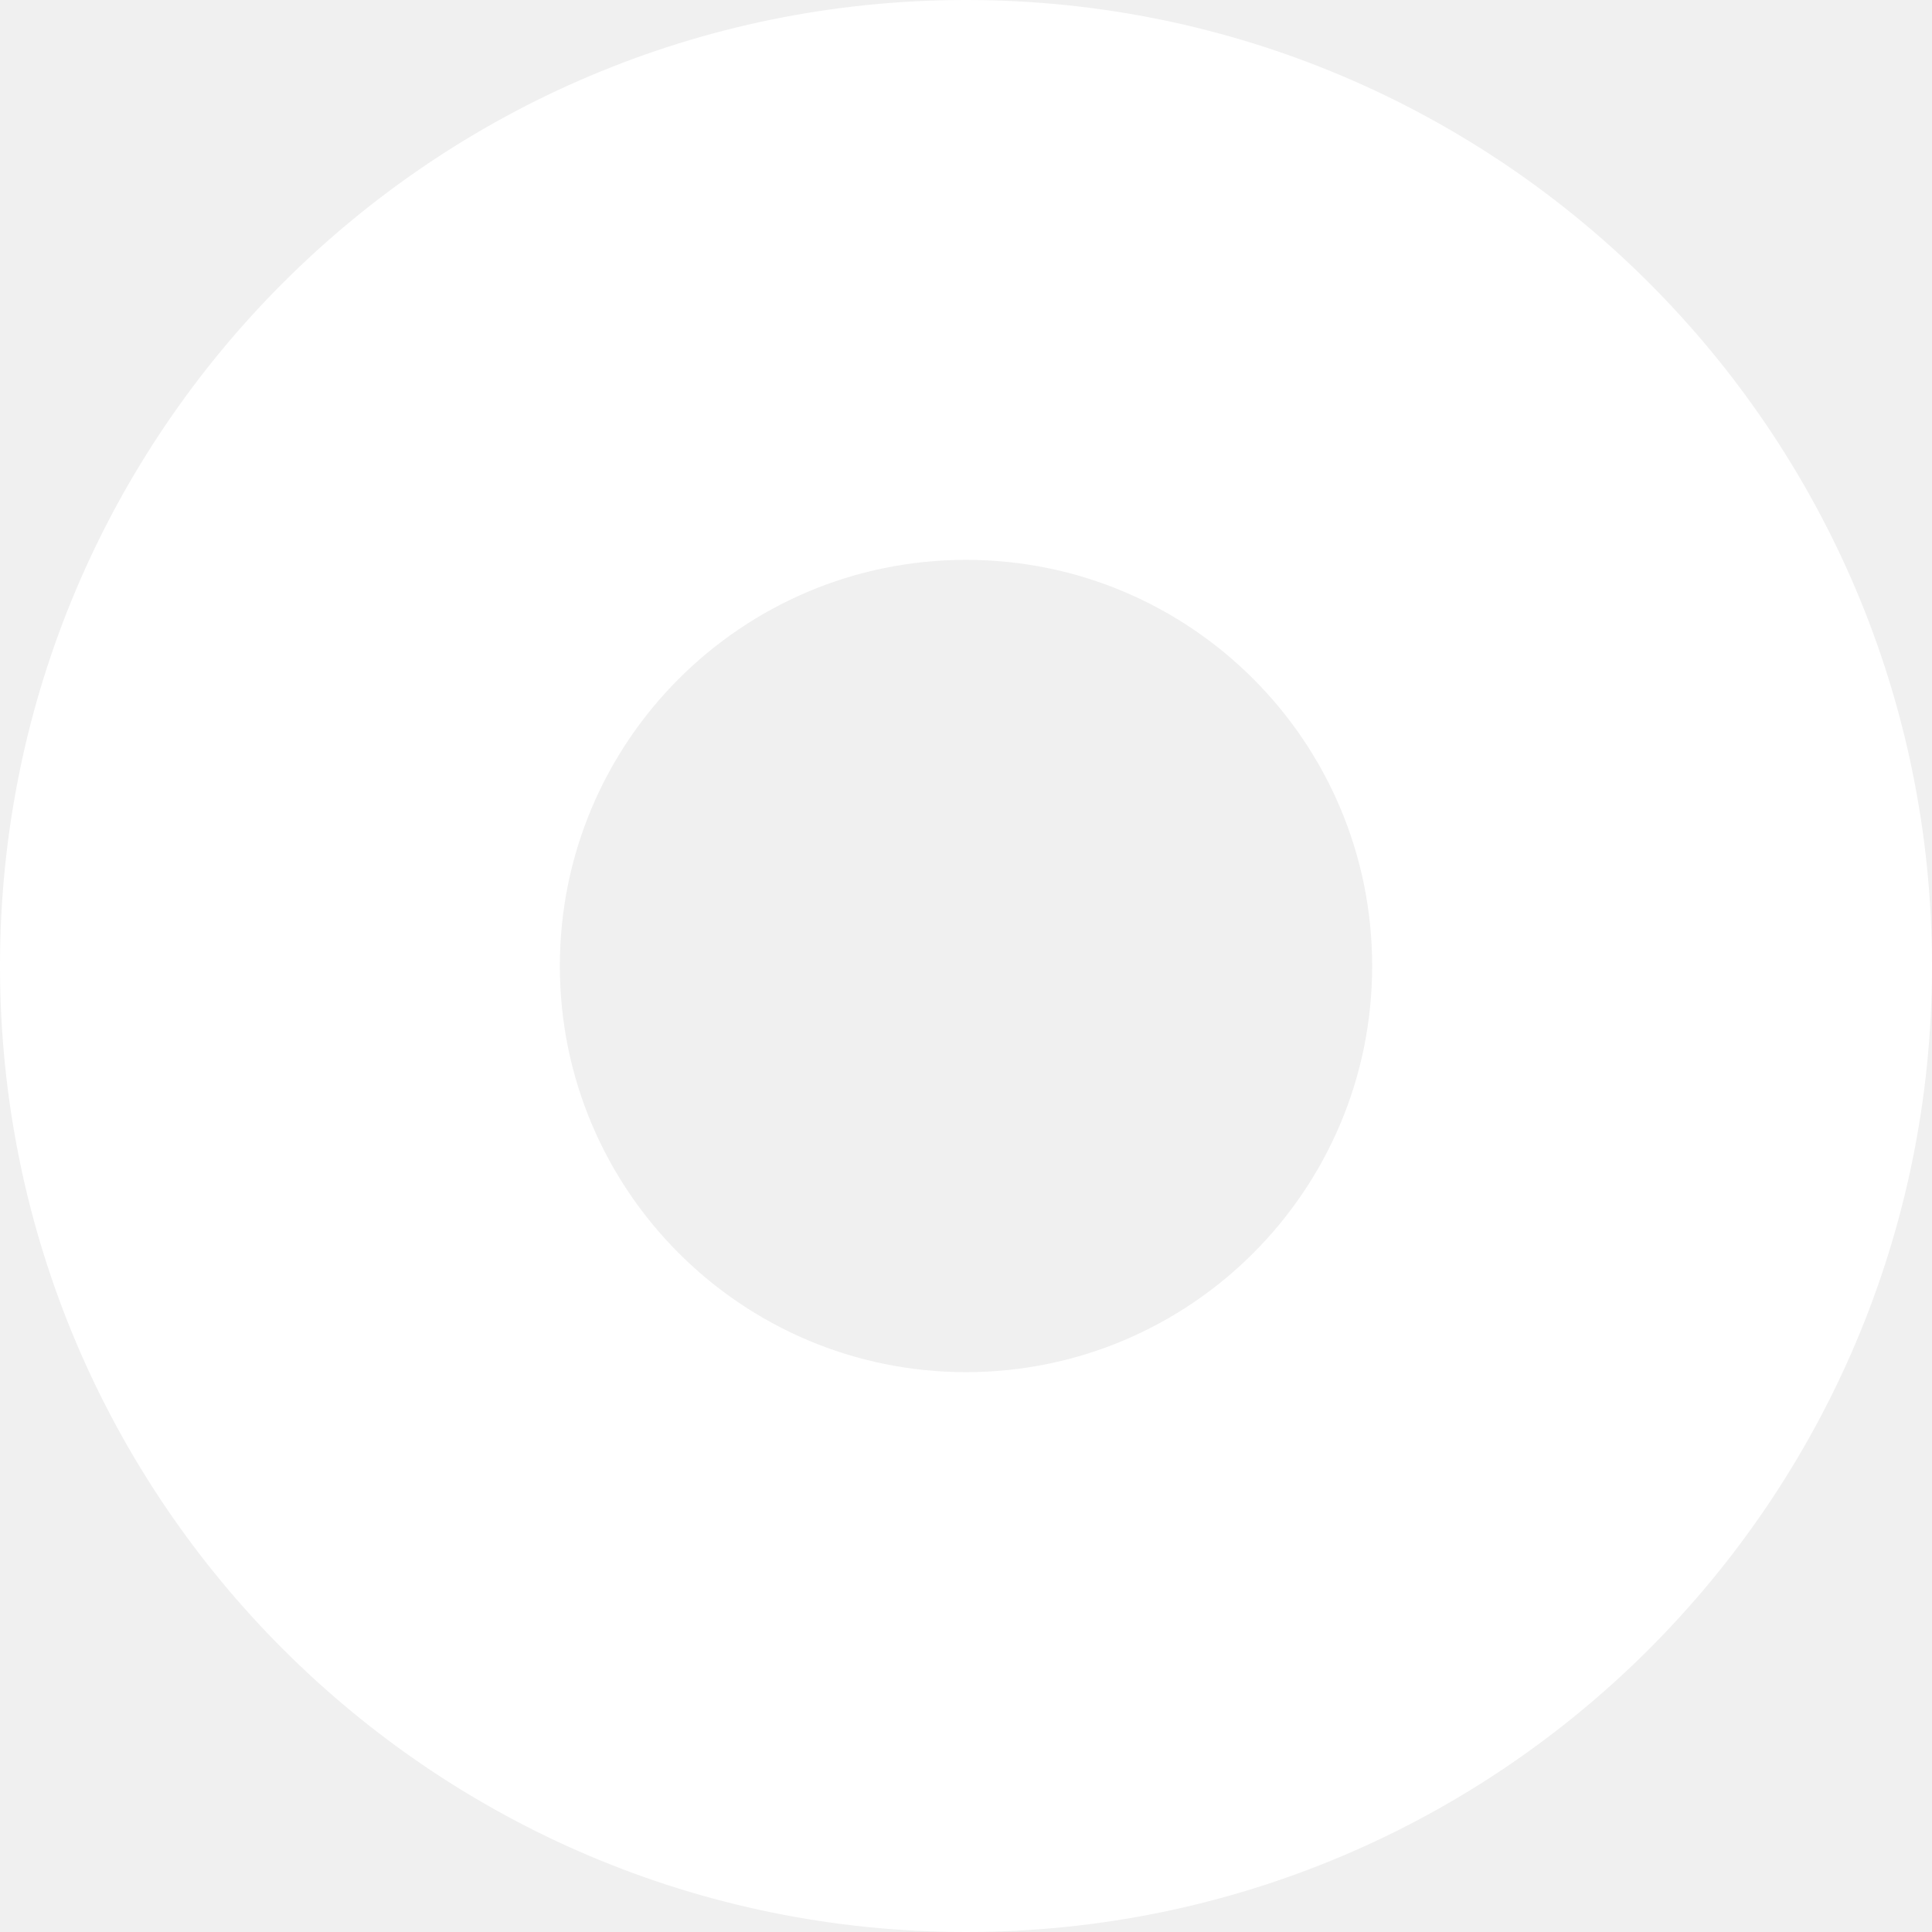
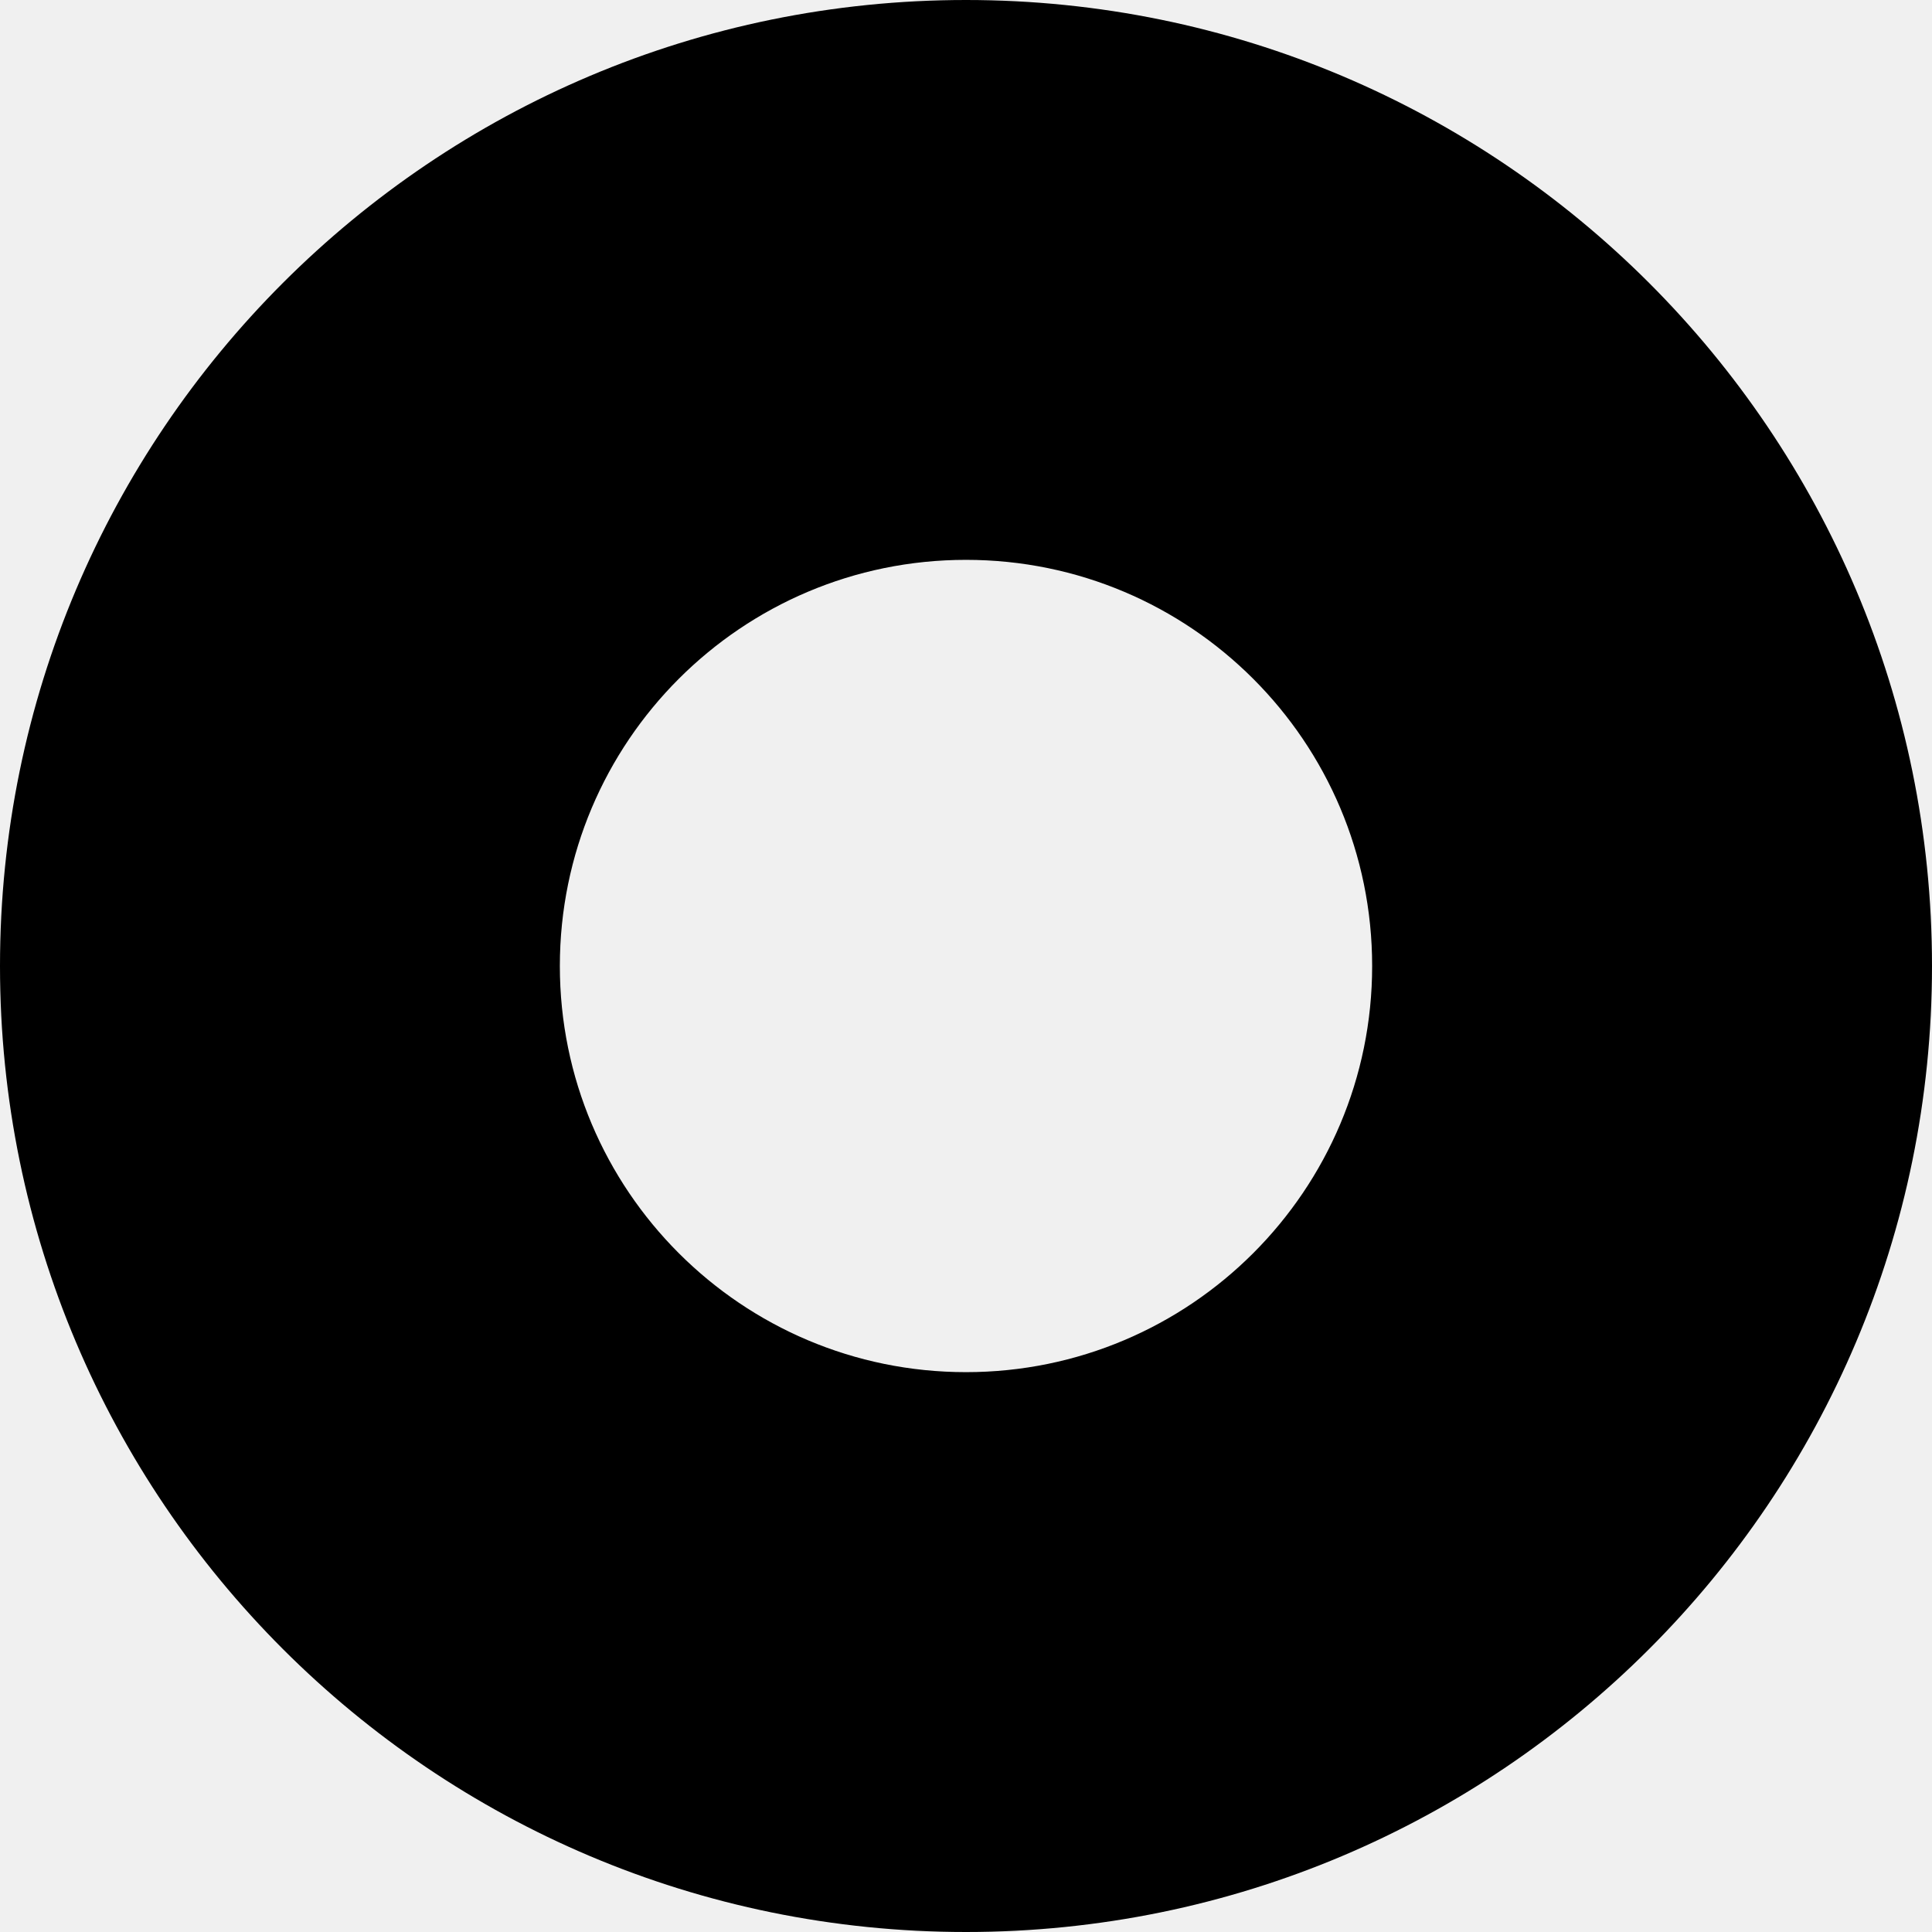
<svg xmlns="http://www.w3.org/2000/svg" id="Layer_2" data-name="Layer 2" viewBox="0 0 138.14 138.14">
  <defs>
    <style>
-       .cls-1{fill:#fff}
+       .cls-1{fill:${fill};}
    </style>
  </defs>
  <g id="Layer_1-2" data-name="Layer 1">
    <path d="M69.07 0C30.92 0 0 30.92 0 69.07s30.92 69.07 69.07 69.07 69.07-30.92 69.07-69.07S107.22 0 69.07 0Zm0 98.11c-16.04 0-29.04-13-29.04-29.04s13-29.04 29.04-29.04 29.04 13 29.04 29.04-13 29.04-29.04 29.04Z" class="cls-1" />
  </g>
</svg>
